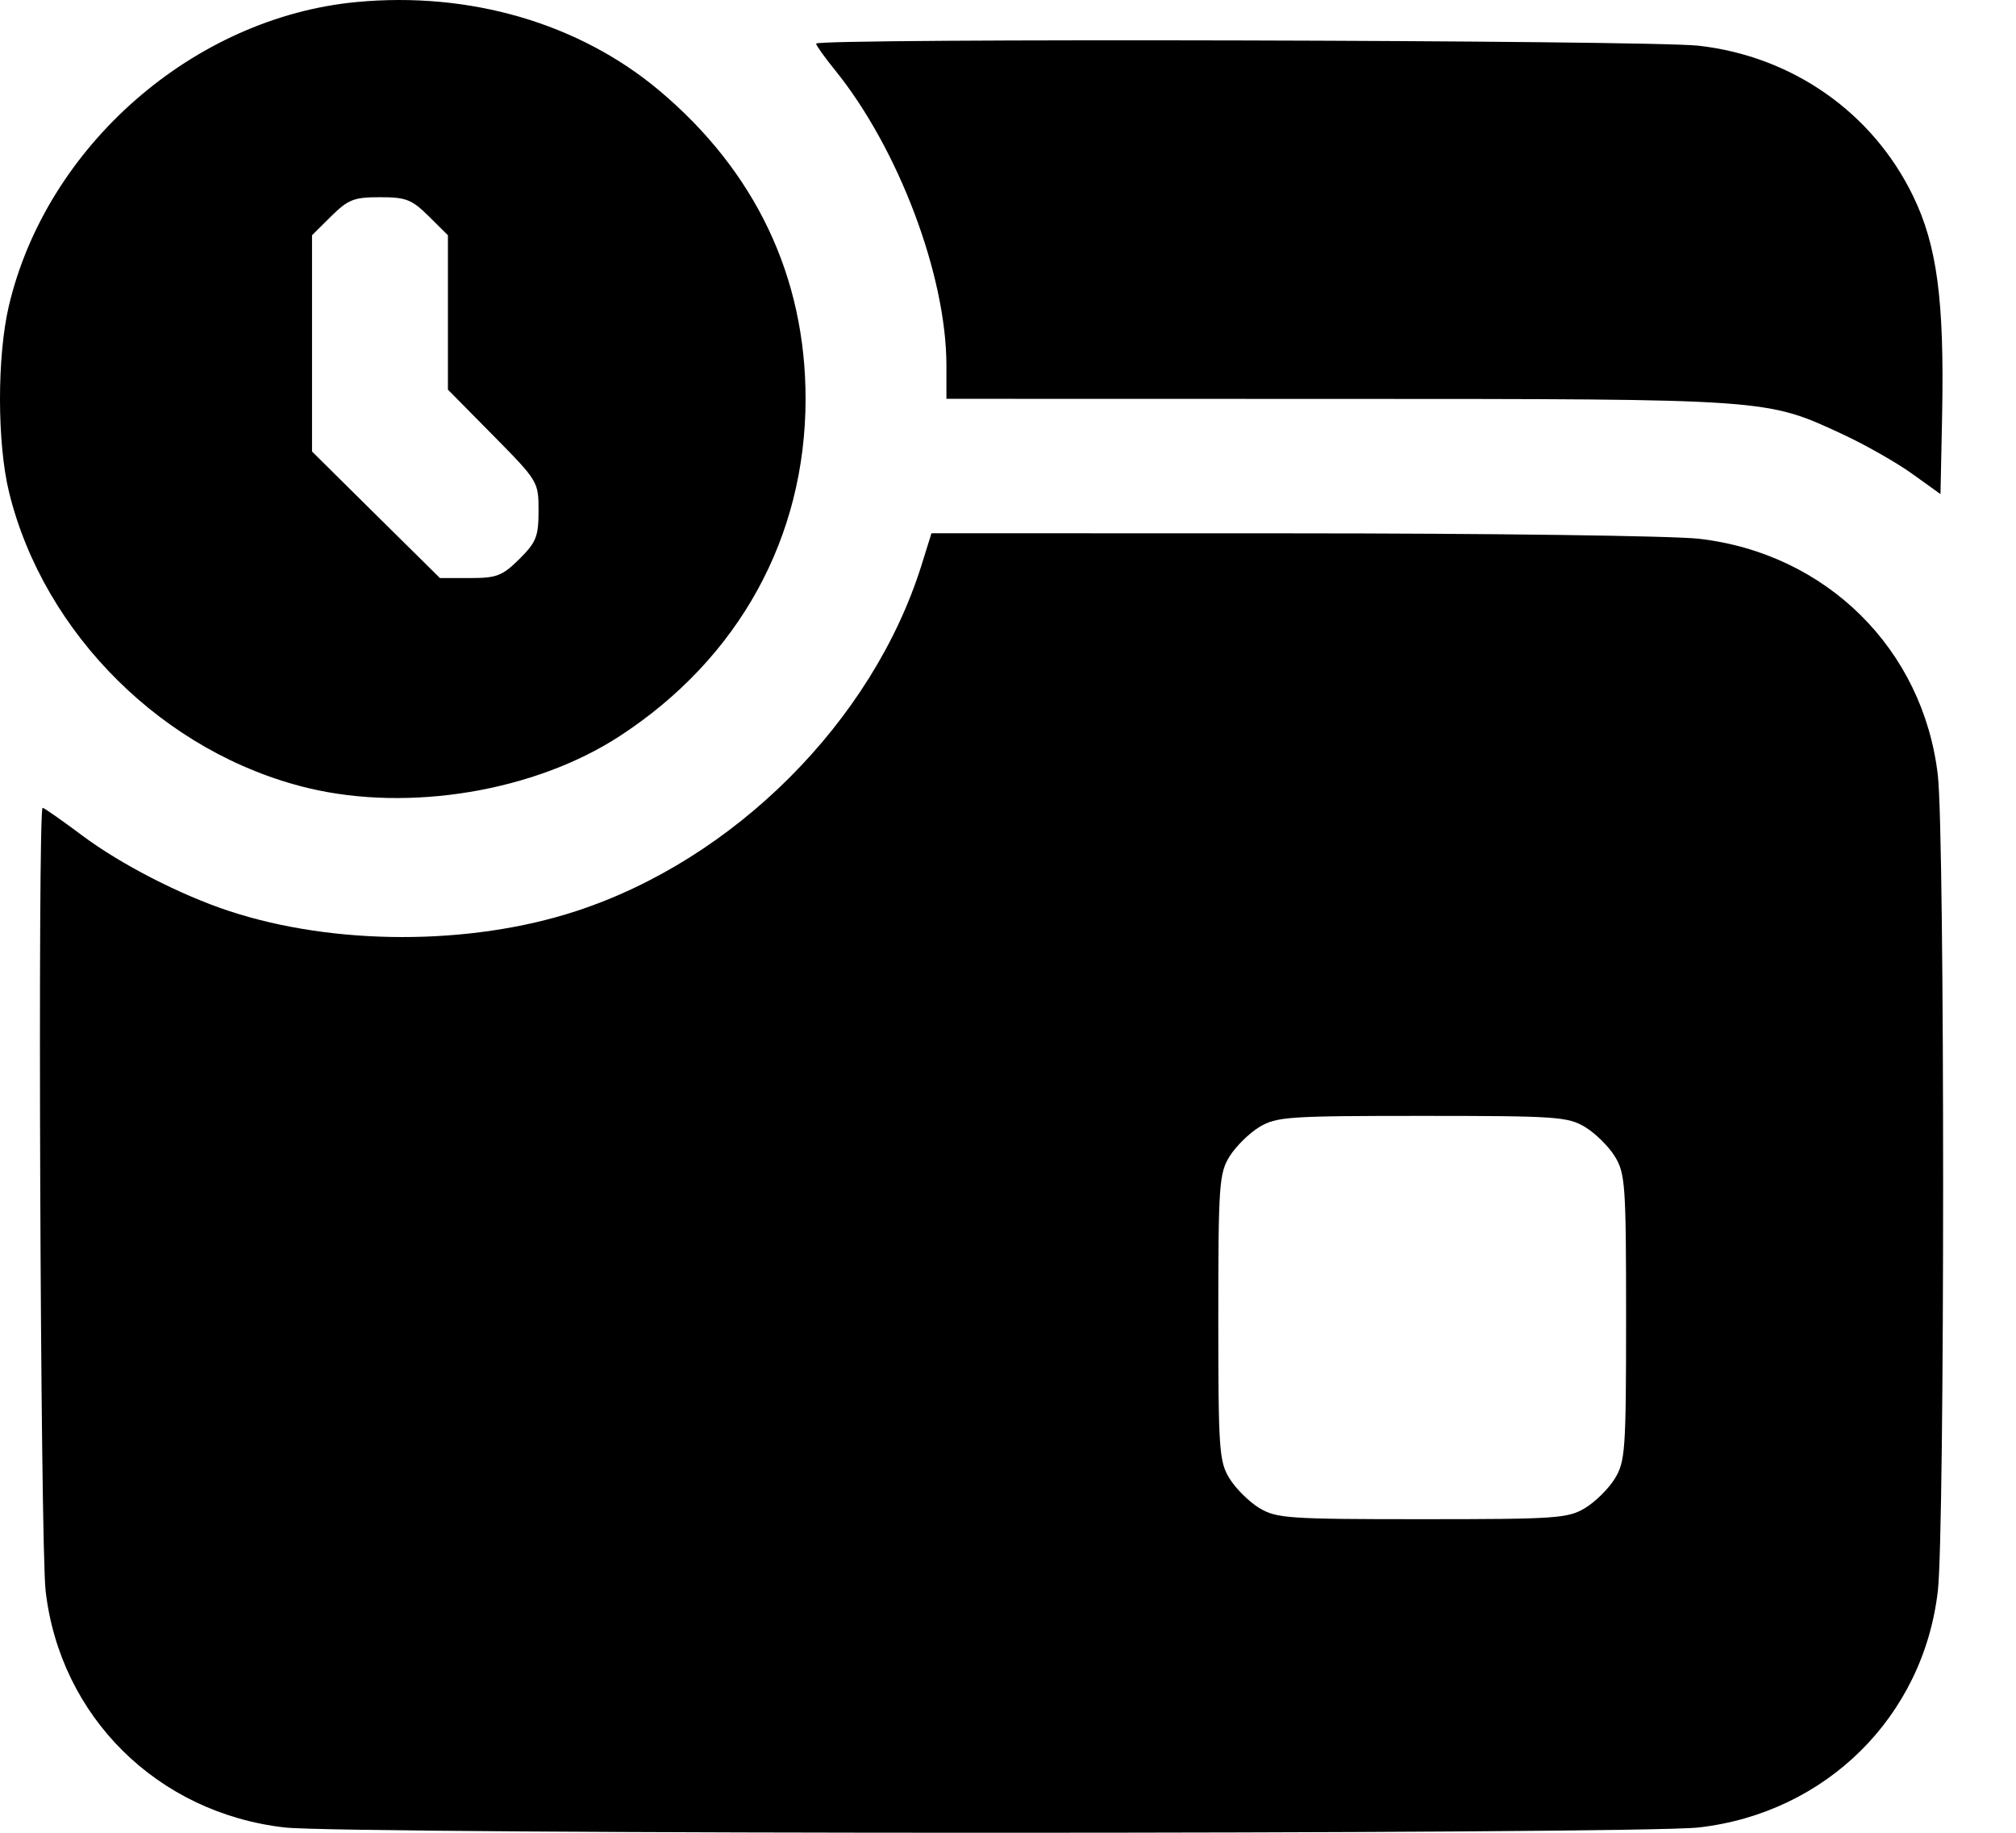
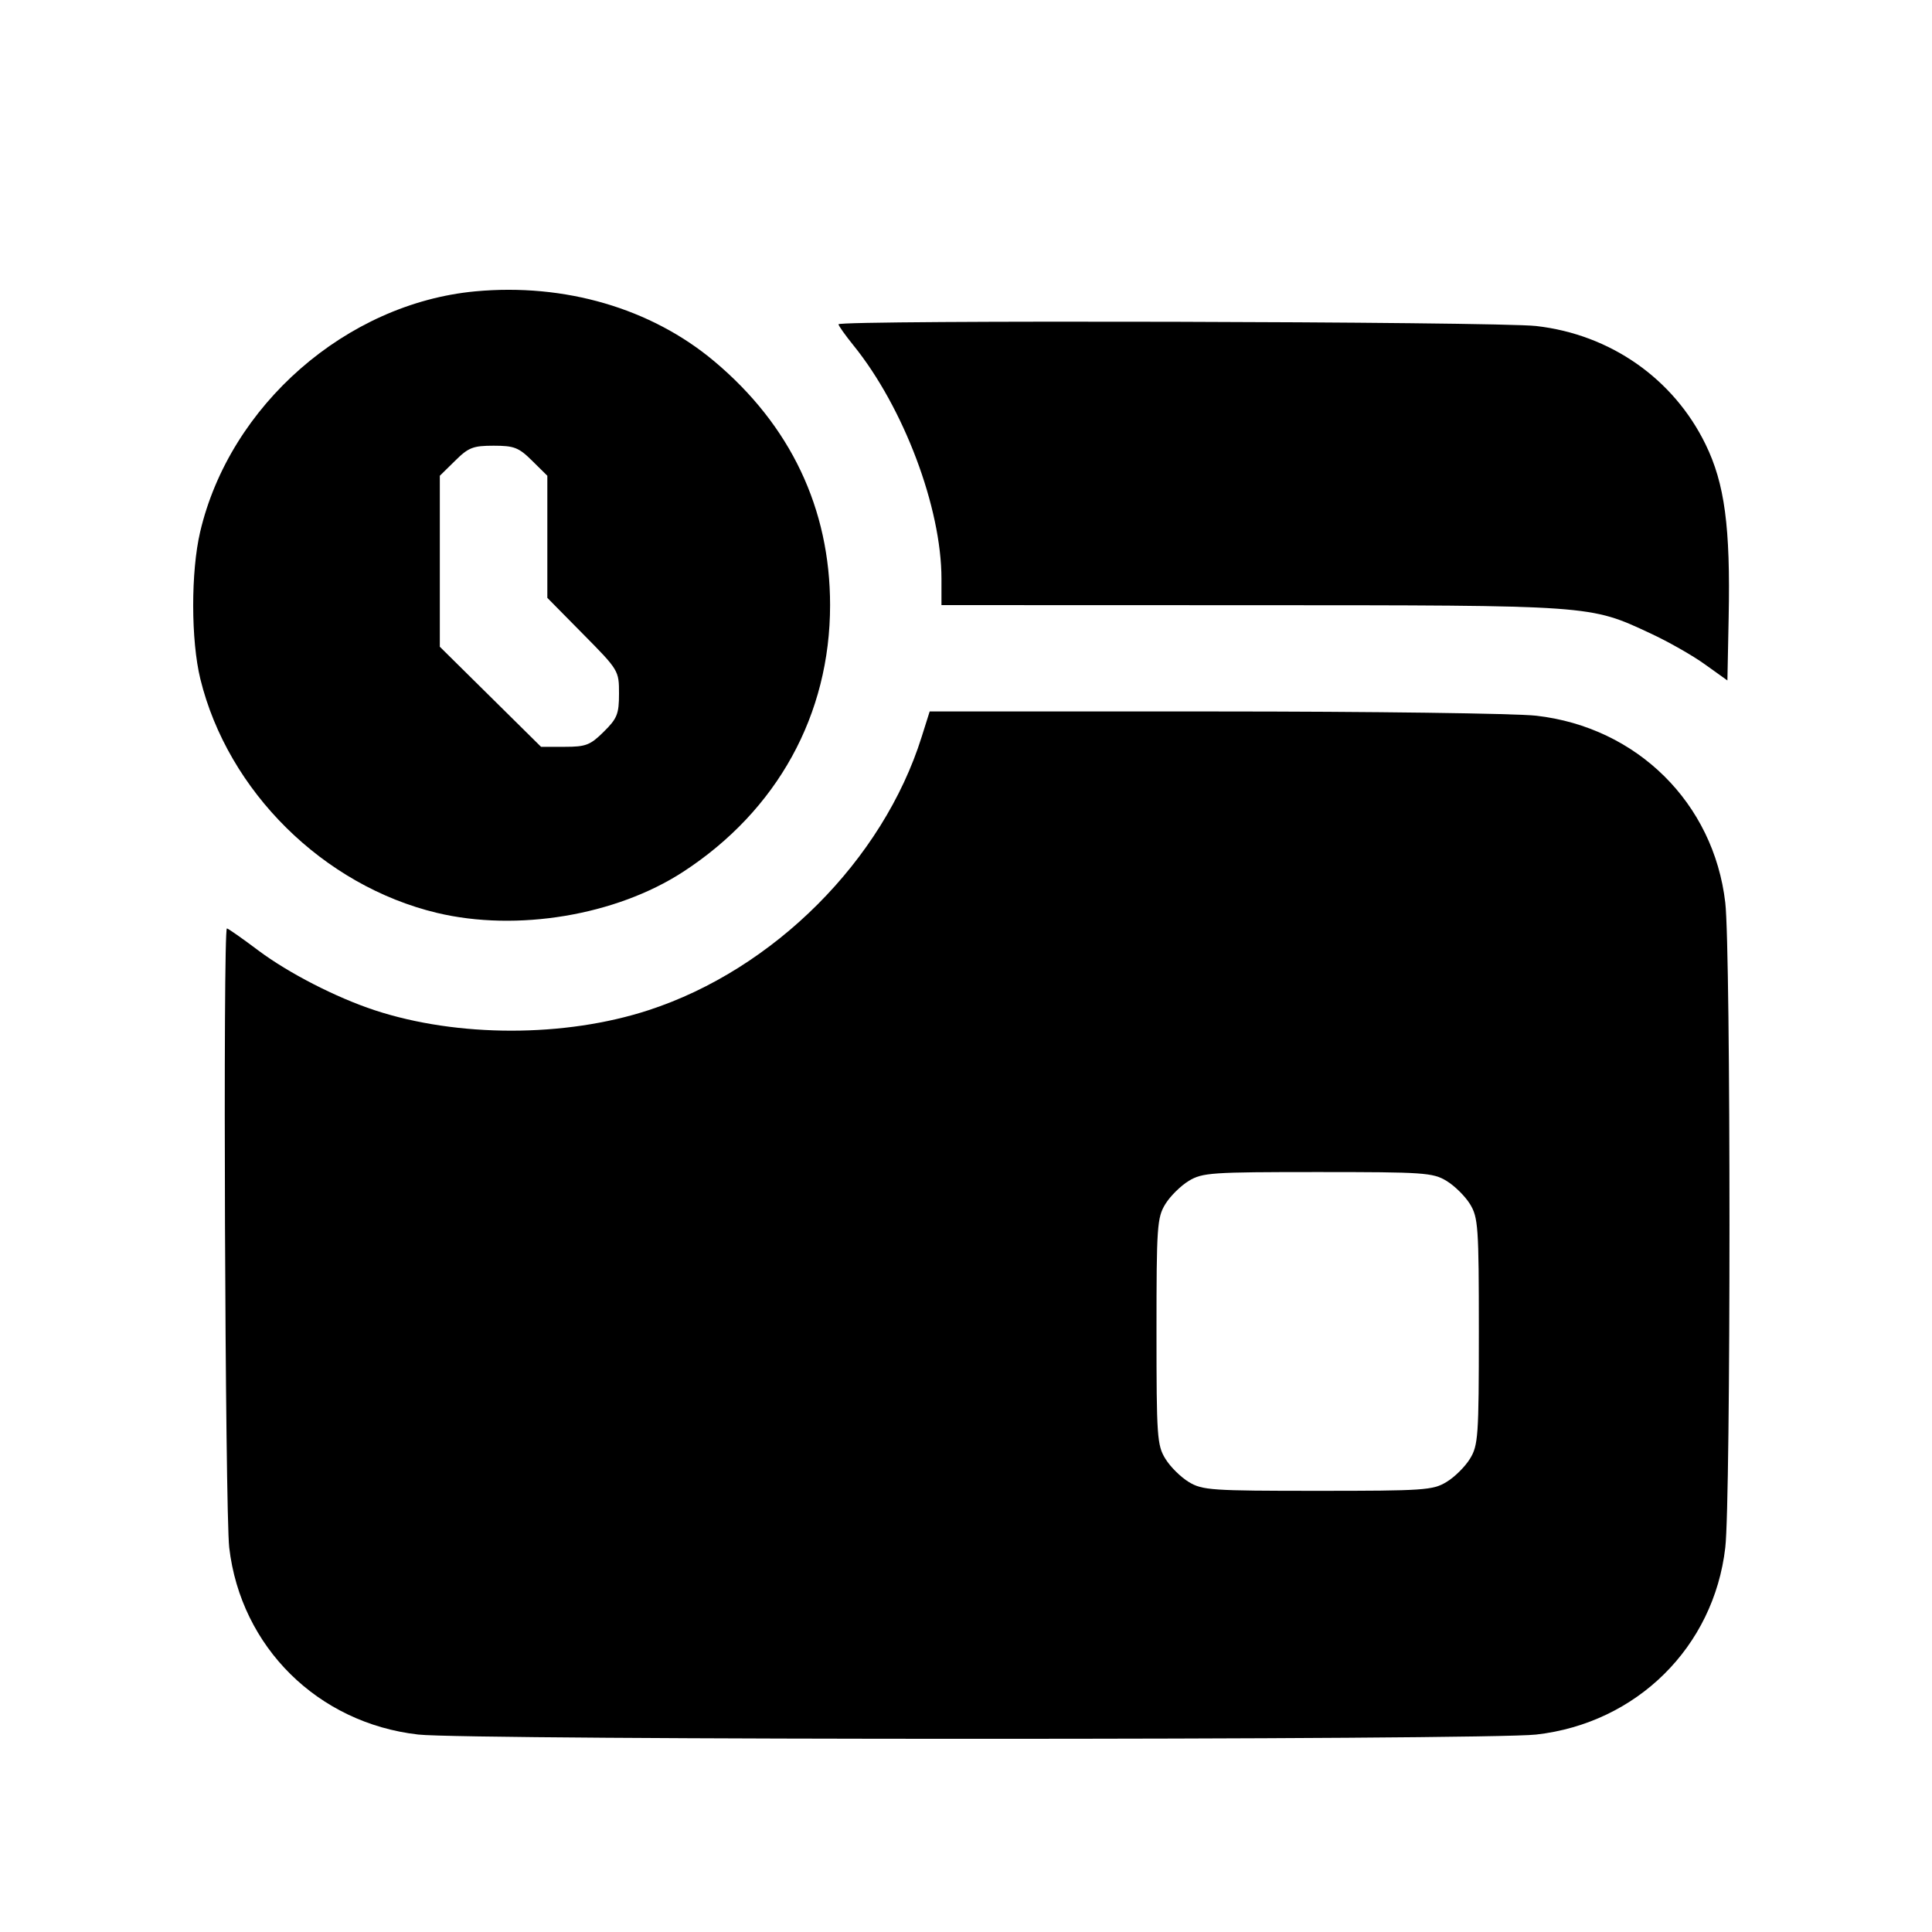
- <svg xmlns="http://www.w3.org/2000/svg" width="22" height="20" viewBox="0 0 22 20" fill="none">
-   <path fill-rule="evenodd" clip-rule="evenodd" d="M3.893 0.022C2.113 0.189 0.506 1.594 0.096 3.341C-0.033 3.892 -0.032 4.838 0.099 5.372C0.479 6.922 1.796 8.224 3.364 8.6C4.467 8.864 5.836 8.636 6.762 8.033C8.062 7.186 8.791 5.865 8.791 4.352C8.791 3.019 8.244 1.869 7.192 0.986C6.319 0.254 5.128 -0.094 3.893 0.022ZM8.906 0.476C8.906 0.495 8.999 0.626 9.113 0.766C9.805 1.621 10.328 3.007 10.328 3.989V4.352L14.608 4.353C19.332 4.354 19.27 4.35 20.115 4.742C20.359 4.856 20.697 5.048 20.867 5.17L21.176 5.392L21.194 4.521C21.218 3.272 21.138 2.674 20.874 2.133C20.432 1.226 19.559 0.615 18.538 0.499C17.993 0.437 8.906 0.415 8.906 0.476ZM3.615 2.359L3.405 2.567V3.747V4.927L4.103 5.618L4.801 6.308H5.129C5.419 6.308 5.481 6.285 5.667 6.101C5.852 5.917 5.877 5.855 5.877 5.573C5.877 5.257 5.873 5.25 5.383 4.753L4.888 4.252V3.41V2.567L4.678 2.359C4.493 2.176 4.43 2.152 4.146 2.152C3.863 2.152 3.8 2.176 3.615 2.359ZM10.055 6.171C9.52 7.873 8.012 9.381 6.282 9.944C5.13 10.32 3.649 10.319 2.505 9.943C1.972 9.768 1.318 9.432 0.898 9.118C0.675 8.951 0.48 8.815 0.465 8.815C0.41 8.815 0.44 16.868 0.498 17.362C0.657 18.734 1.719 19.784 3.107 19.942C3.789 20.019 17.856 20.019 18.538 19.942C19.925 19.784 20.988 18.734 21.147 17.362C21.224 16.7 21.224 9.121 21.147 8.459C20.987 7.083 19.929 6.037 18.538 5.879C18.255 5.847 16.256 5.82 14.094 5.82L10.165 5.819L10.055 6.171ZM13.742 12.299C13.632 12.366 13.486 12.51 13.418 12.619C13.304 12.804 13.295 12.93 13.295 14.377C13.295 15.825 13.304 15.95 13.418 16.135C13.486 16.245 13.632 16.389 13.742 16.456C13.93 16.569 14.056 16.578 15.52 16.578C16.984 16.578 17.111 16.569 17.298 16.456C17.409 16.389 17.555 16.245 17.622 16.135C17.736 15.95 17.745 15.825 17.745 14.377C17.745 12.93 17.736 12.804 17.622 12.619C17.555 12.51 17.409 12.366 17.298 12.299C17.111 12.186 16.984 12.177 15.52 12.177C14.056 12.177 13.93 12.186 13.742 12.299Z" fill="black" />
+ <svg xmlns="http://www.w3.org/2000/svg" width="20" height="20" viewBox="0 0 20 20" fill="none">
+   <path fill-rule="evenodd" clip-rule="evenodd" d="M4.92 3.016C3.585 3.141 2.379 4.196 2.072 5.506C1.975 5.919 1.976 6.629 2.074 7.029C2.359 8.191 3.347 9.168 4.523 9.45C5.351 9.648 6.377 9.477 7.072 9.025C8.047 8.39 8.593 7.399 8.593 6.264C8.593 5.264 8.183 4.402 7.394 3.74C6.74 3.191 5.846 2.93 4.92 3.016ZM8.68 3.357C8.68 3.371 8.749 3.469 8.834 3.574C9.354 4.216 9.746 5.255 9.746 5.992V6.264L12.956 6.265C16.499 6.266 16.453 6.262 17.086 6.557C17.269 6.642 17.523 6.786 17.65 6.878L17.882 7.044L17.895 6.391C17.914 5.454 17.854 5.006 17.656 4.6C17.324 3.919 16.669 3.462 15.903 3.375C15.495 3.328 8.68 3.311 8.68 3.357ZM4.711 4.77L4.553 4.925V5.81V6.695L5.077 7.213L5.601 7.731H5.847C6.065 7.731 6.111 7.713 6.25 7.575C6.389 7.438 6.408 7.391 6.408 7.18C6.408 6.943 6.405 6.937 6.037 6.565L5.666 6.189V5.557V4.925L5.509 4.77C5.37 4.632 5.322 4.614 5.11 4.614C4.897 4.614 4.85 4.632 4.711 4.77ZM9.541 7.628C9.14 8.905 8.009 10.036 6.712 10.458C5.847 10.74 4.737 10.74 3.879 10.458C3.479 10.326 2.988 10.074 2.674 9.839C2.507 9.713 2.36 9.611 2.349 9.611C2.307 9.611 2.33 15.651 2.373 16.021C2.493 17.05 3.29 17.838 4.33 17.956C4.842 18.015 15.392 18.015 15.903 17.956C16.944 17.838 17.741 17.05 17.86 16.021C17.918 15.525 17.918 9.841 17.86 9.344C17.74 8.313 16.947 7.528 15.903 7.409C15.691 7.385 14.192 7.365 12.571 7.365L9.624 7.365L9.541 7.628ZM12.307 12.224C12.224 12.274 12.114 12.382 12.064 12.464C11.978 12.603 11.972 12.697 11.972 13.783C11.972 14.869 11.978 14.963 12.064 15.101C12.114 15.184 12.224 15.292 12.307 15.342C12.447 15.427 12.542 15.433 13.64 15.433C14.738 15.433 14.833 15.427 14.973 15.342C15.057 15.292 15.166 15.184 15.217 15.101C15.302 14.963 15.309 14.869 15.309 13.783C15.309 12.697 15.302 12.603 15.217 12.464C15.166 12.382 15.057 12.274 14.973 12.224C14.833 12.139 14.738 12.133 13.64 12.133C12.542 12.133 12.447 12.139 12.307 12.224Z" fill="black" />
</svg>
